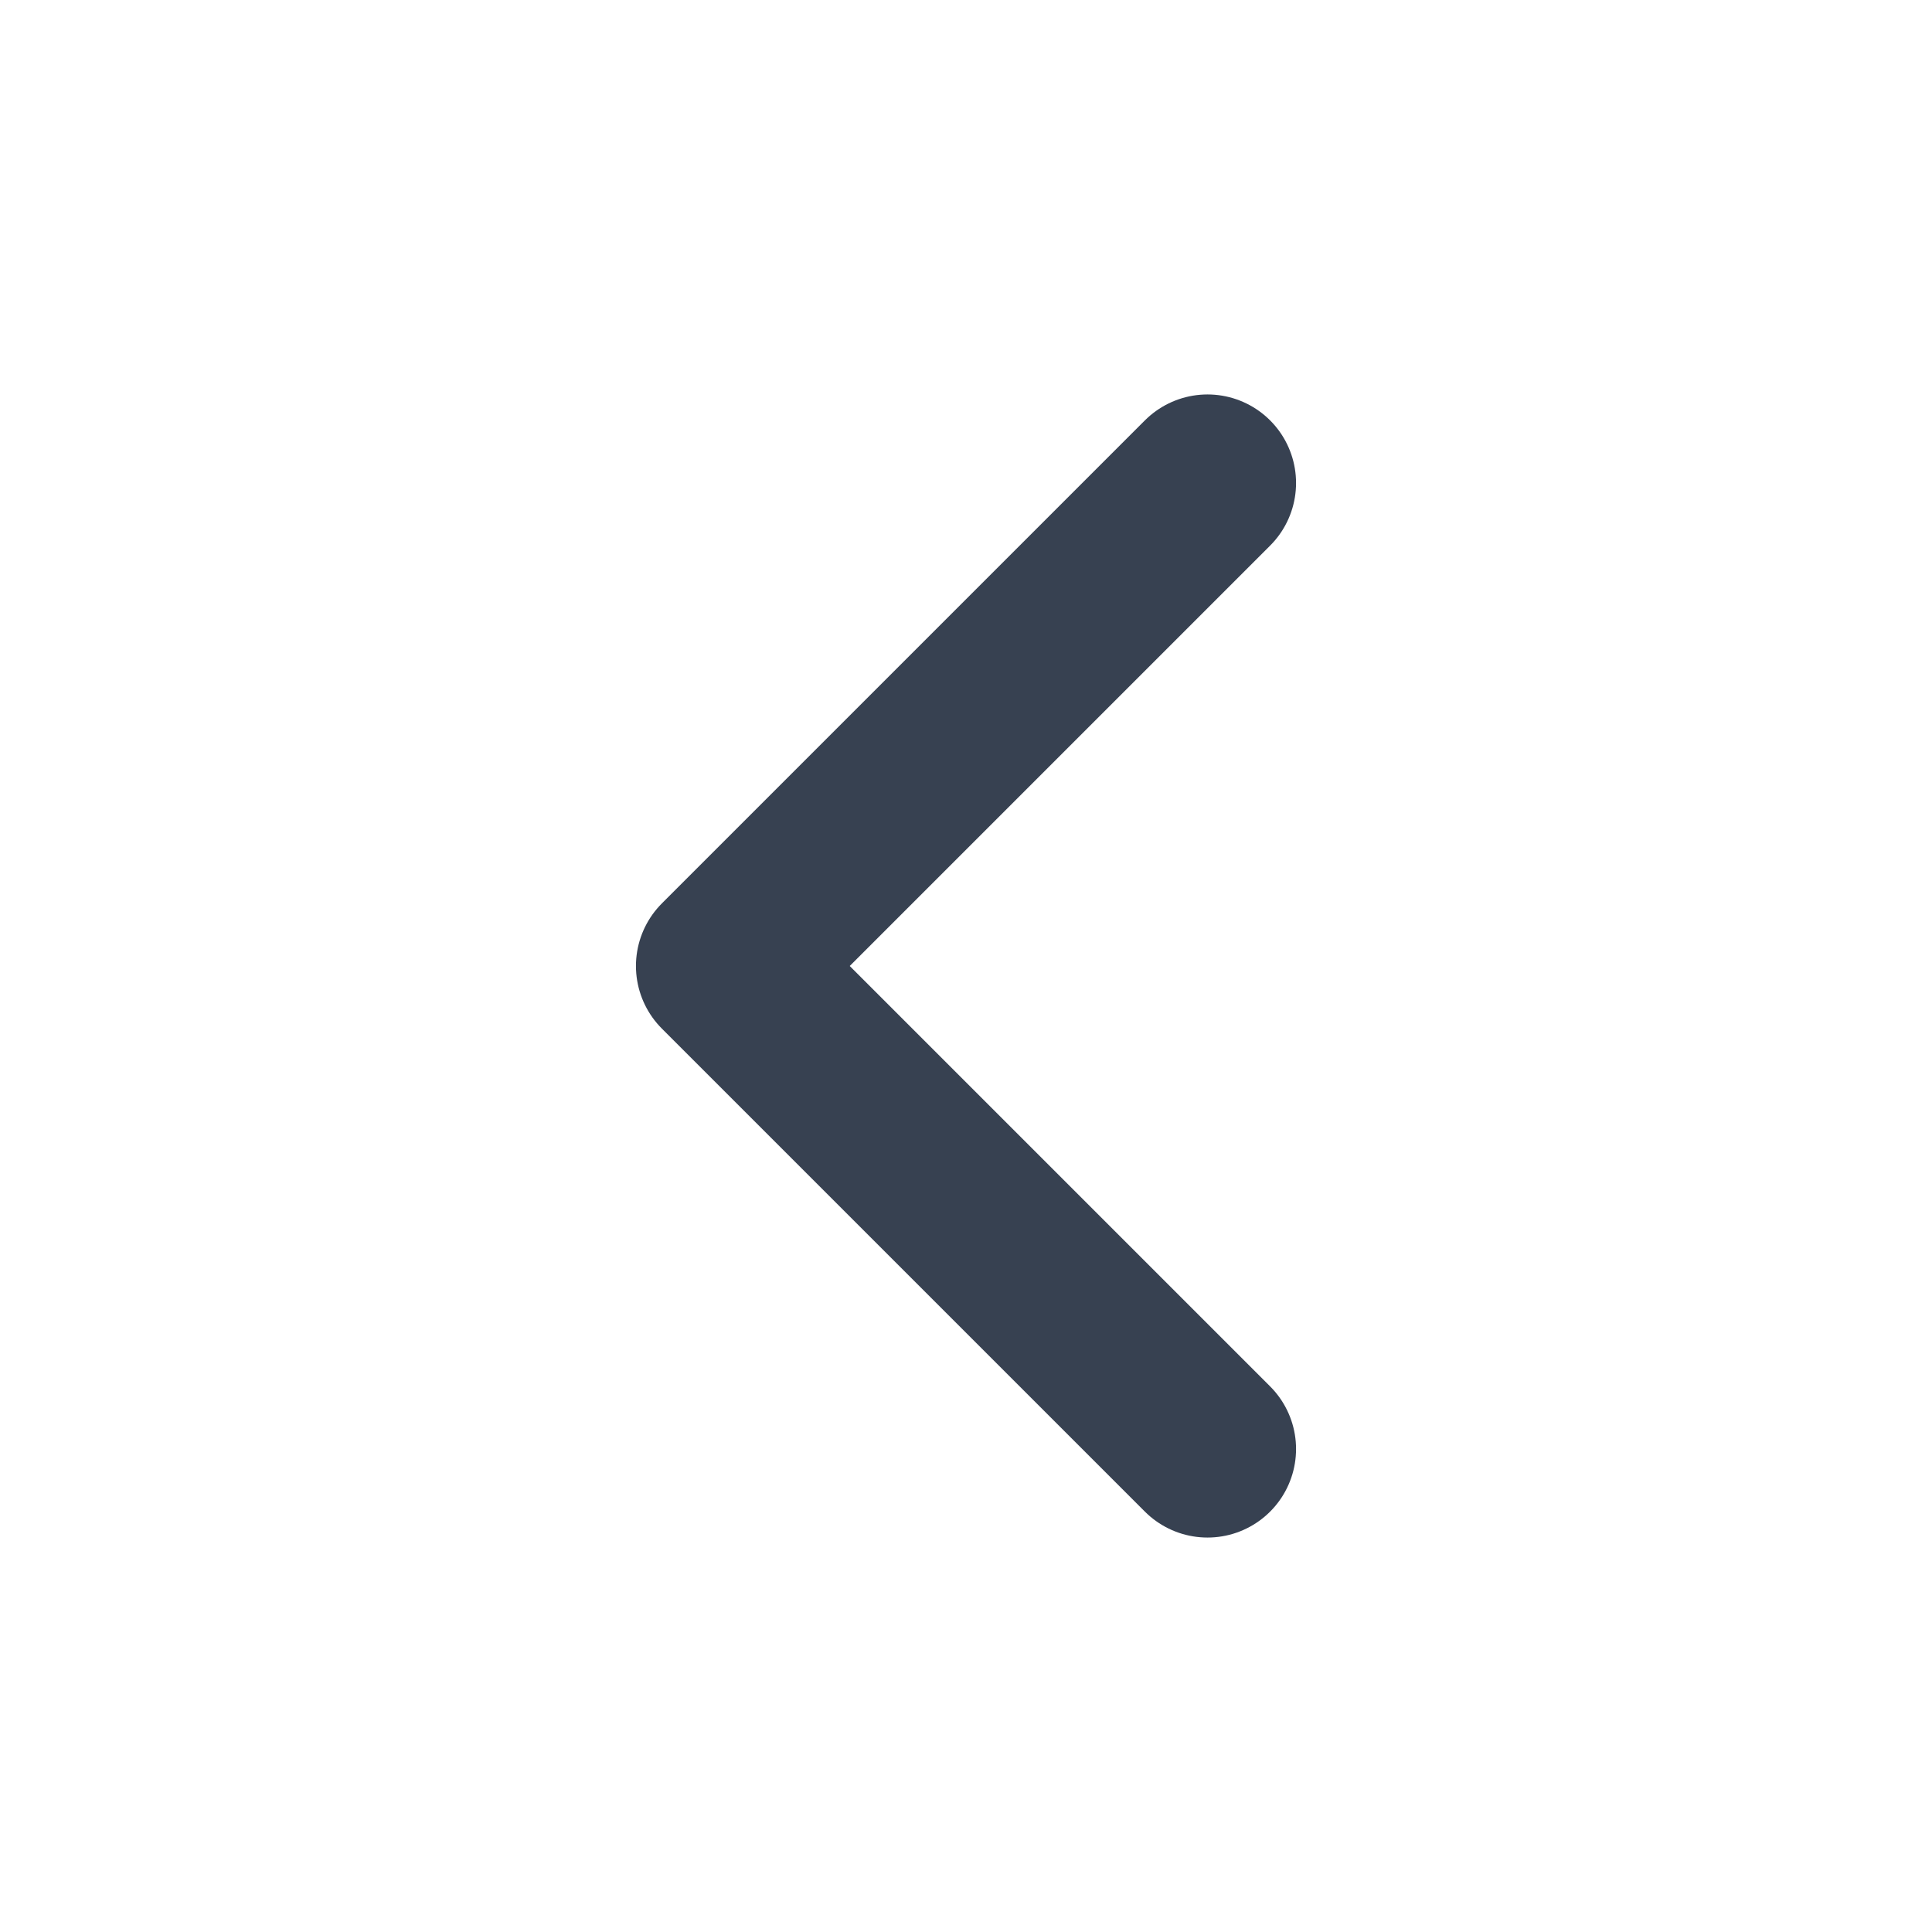
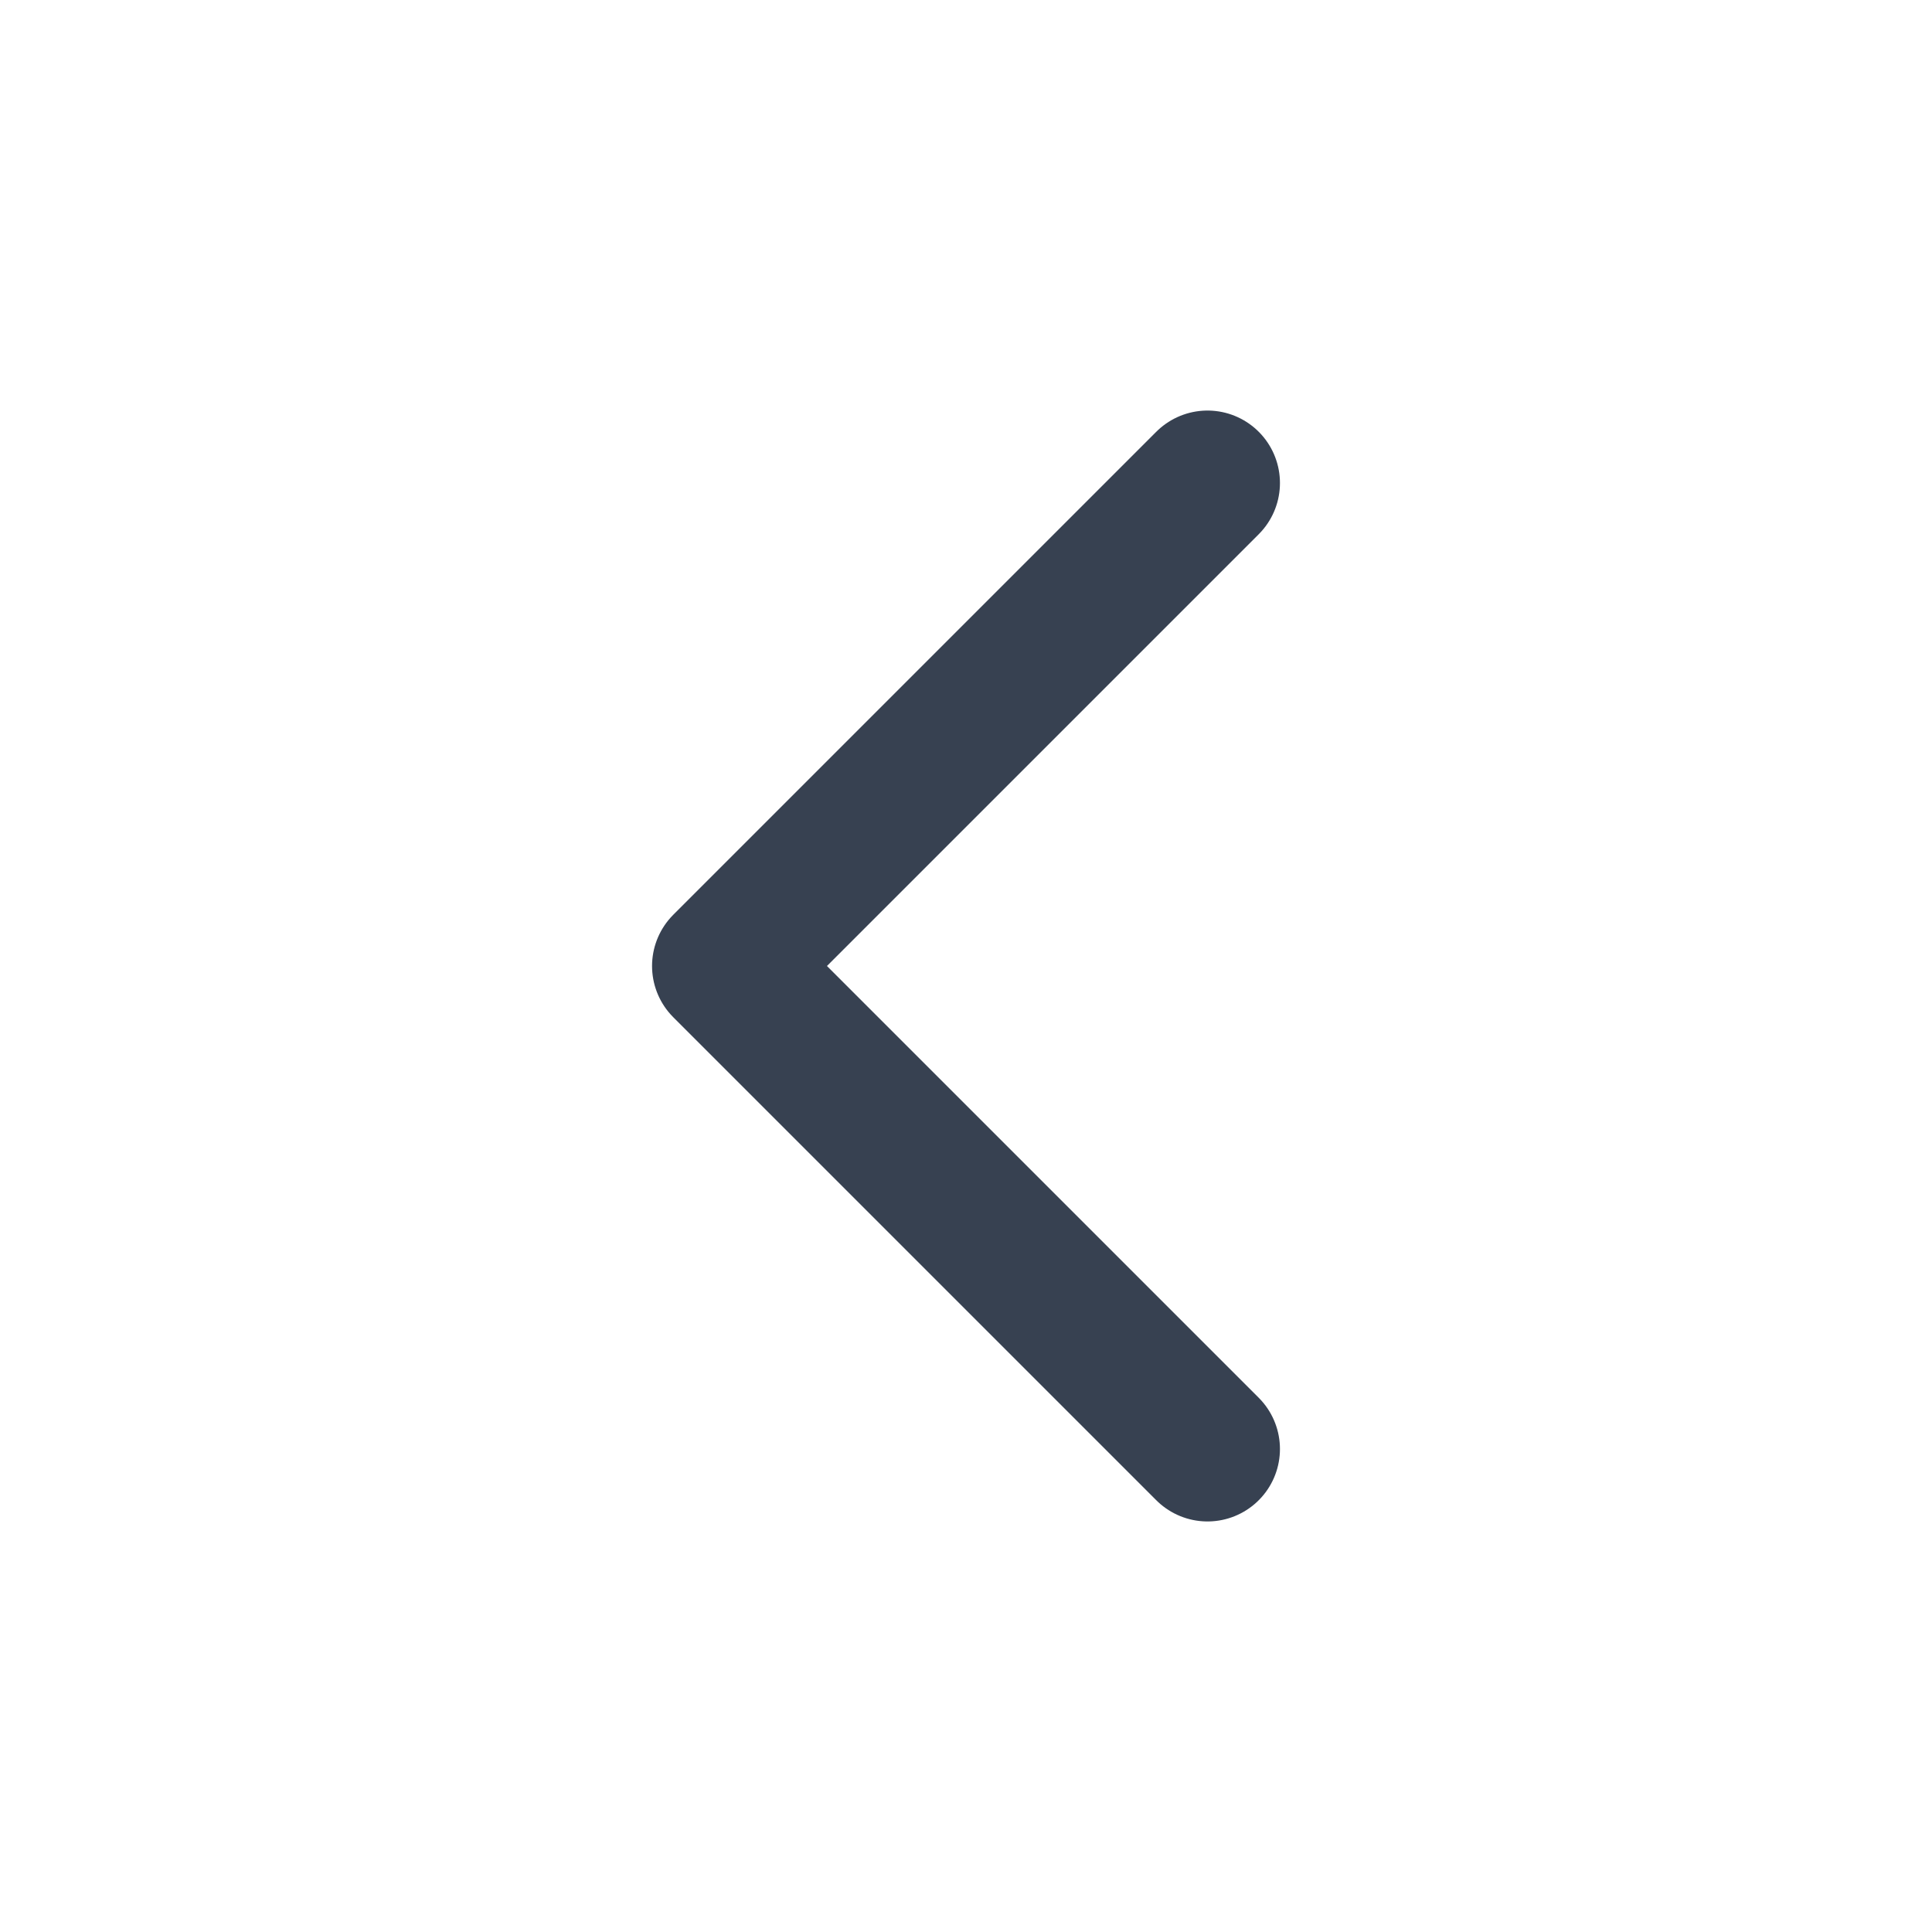
- <svg xmlns="http://www.w3.org/2000/svg" preserveAspectRatio="none" overflow="visible" style="display: block;" width="24" height="24" viewBox="0 0 24 24" fill="none">
-   <g id="ic back">
-     <path id="Vector" d="M15 18L9 12L15 6" stroke-width="2.2" stroke-linecap="round" stroke-linejoin="round" stroke="#374151" />
-   </g>
+ <svg xmlns="http://www.w3.org/2000/svg" width="24" height="24" viewBox="0 0 24 24" fill="none">
+   <path d="M15 18L9 12L15 6" stroke="#374151" stroke-width="1.8" stroke-linecap="round" stroke-linejoin="round" />
</svg>
